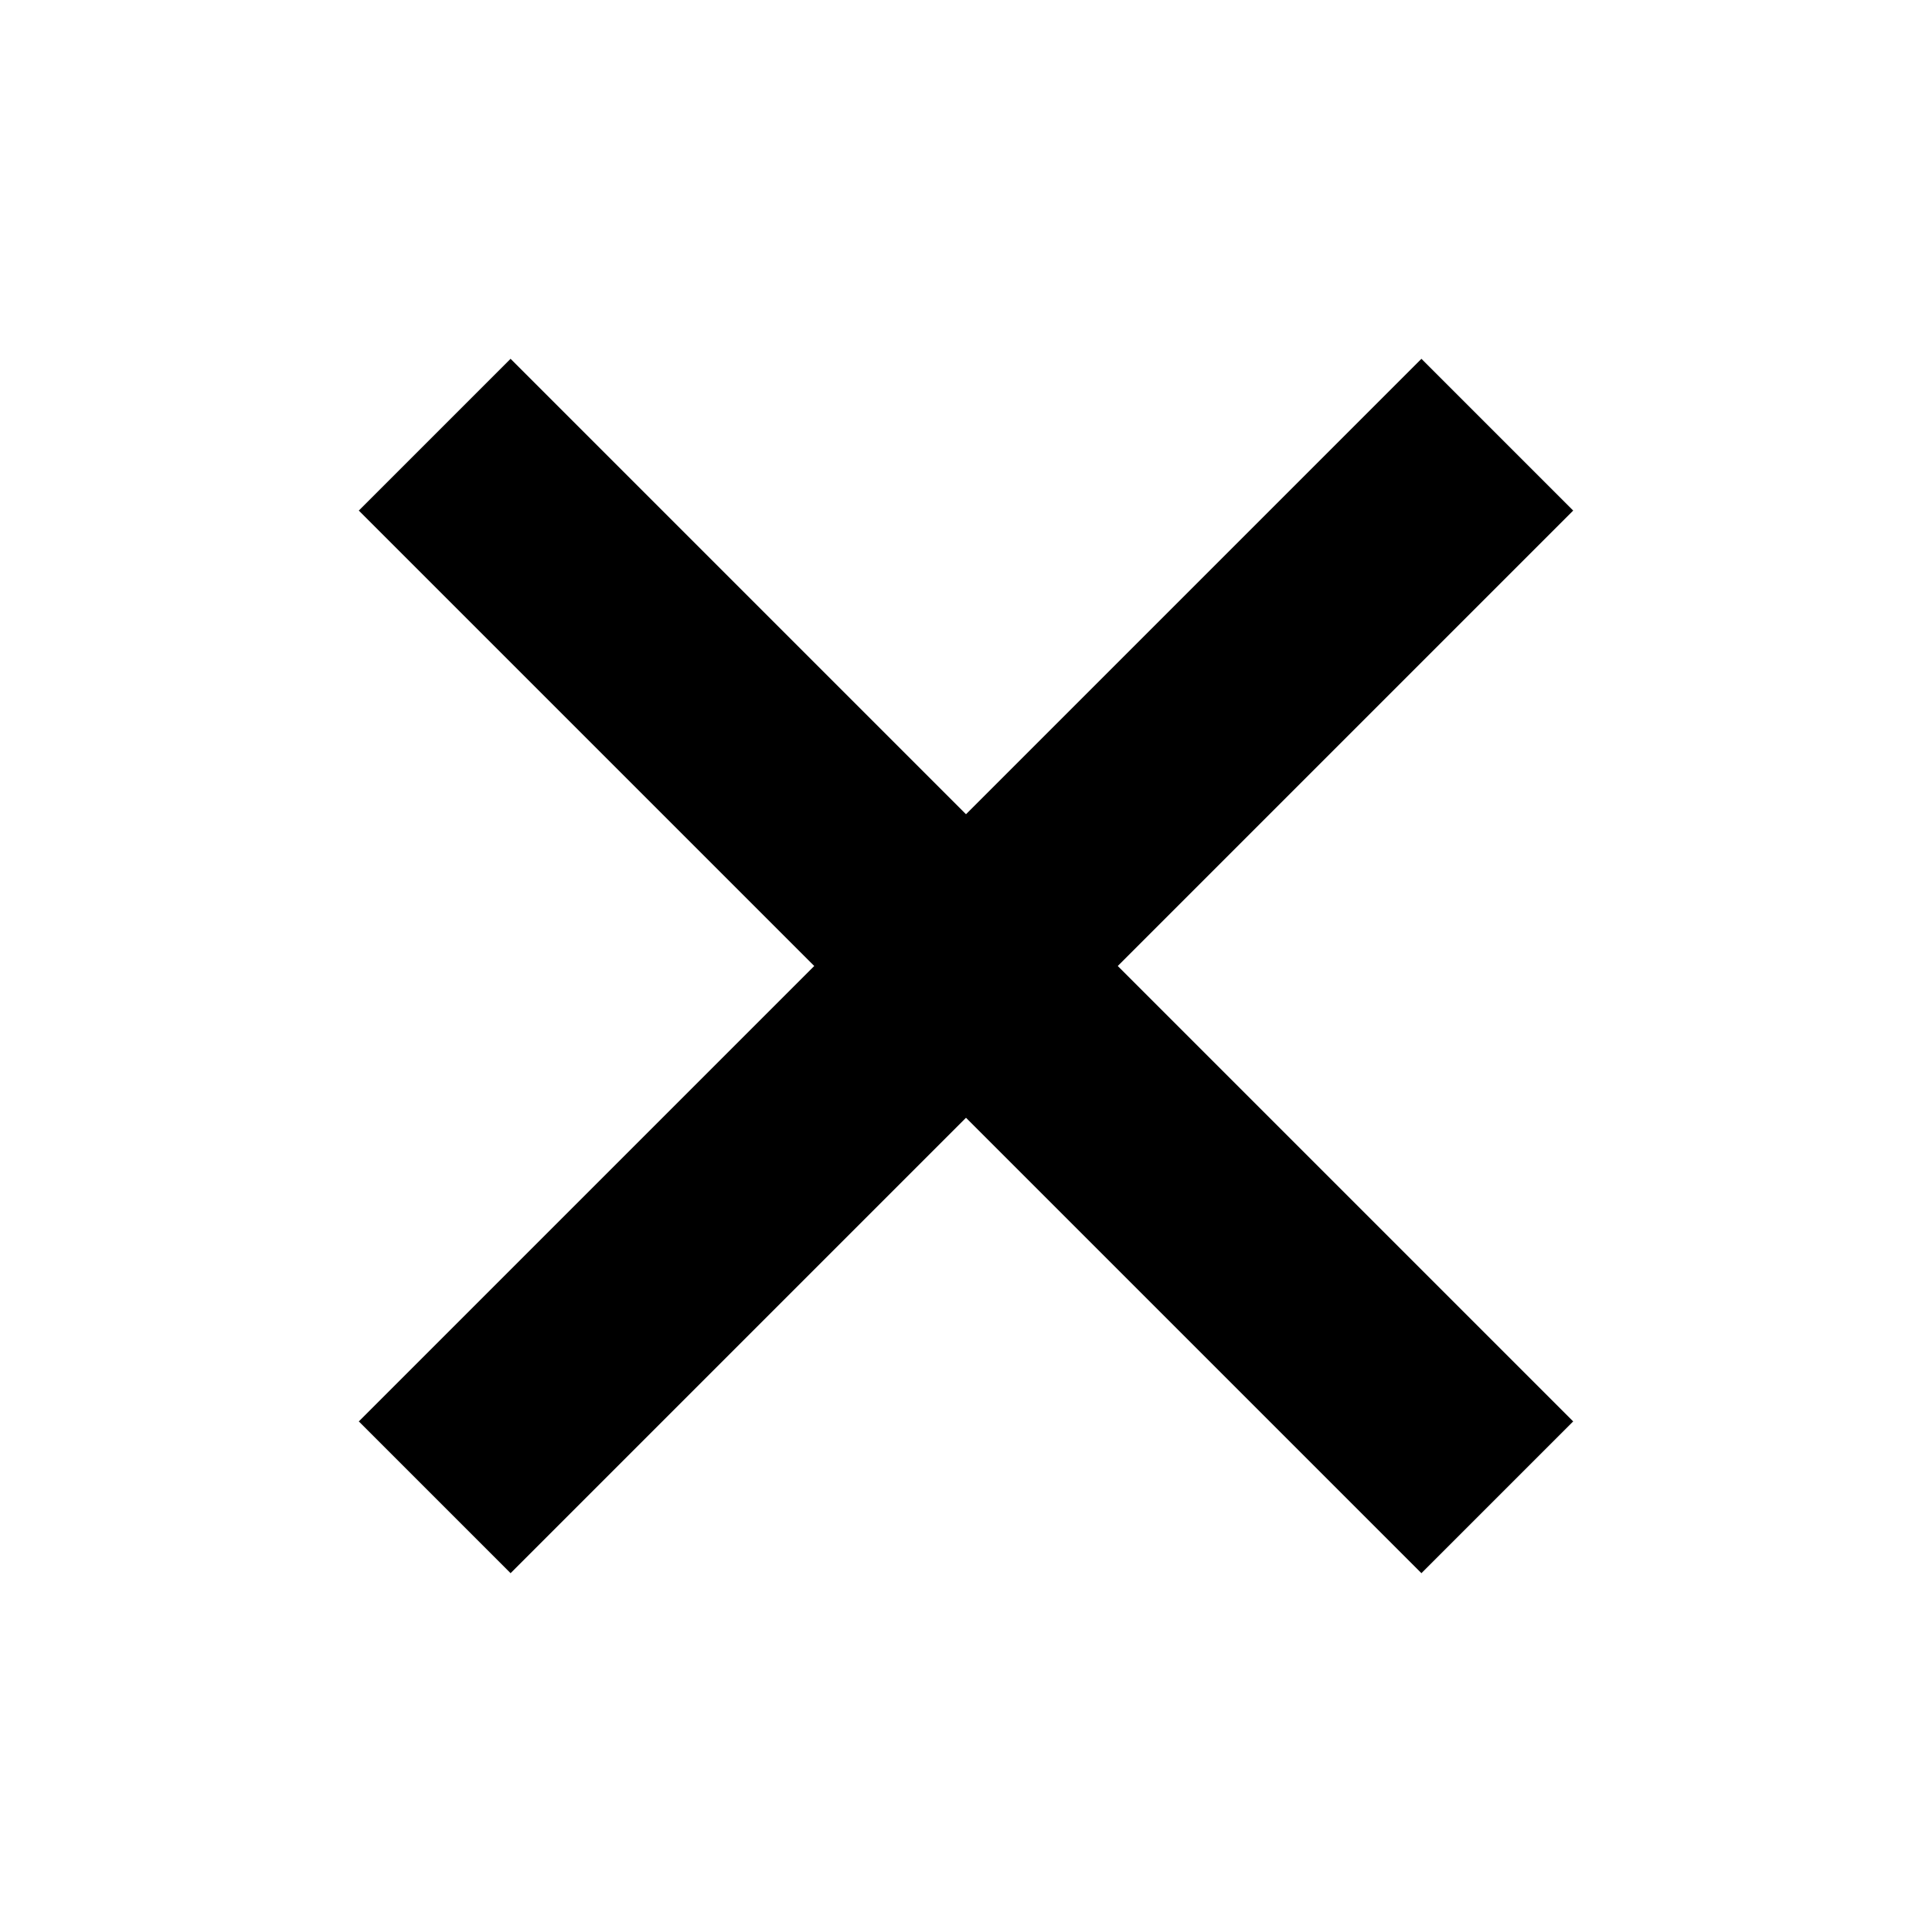
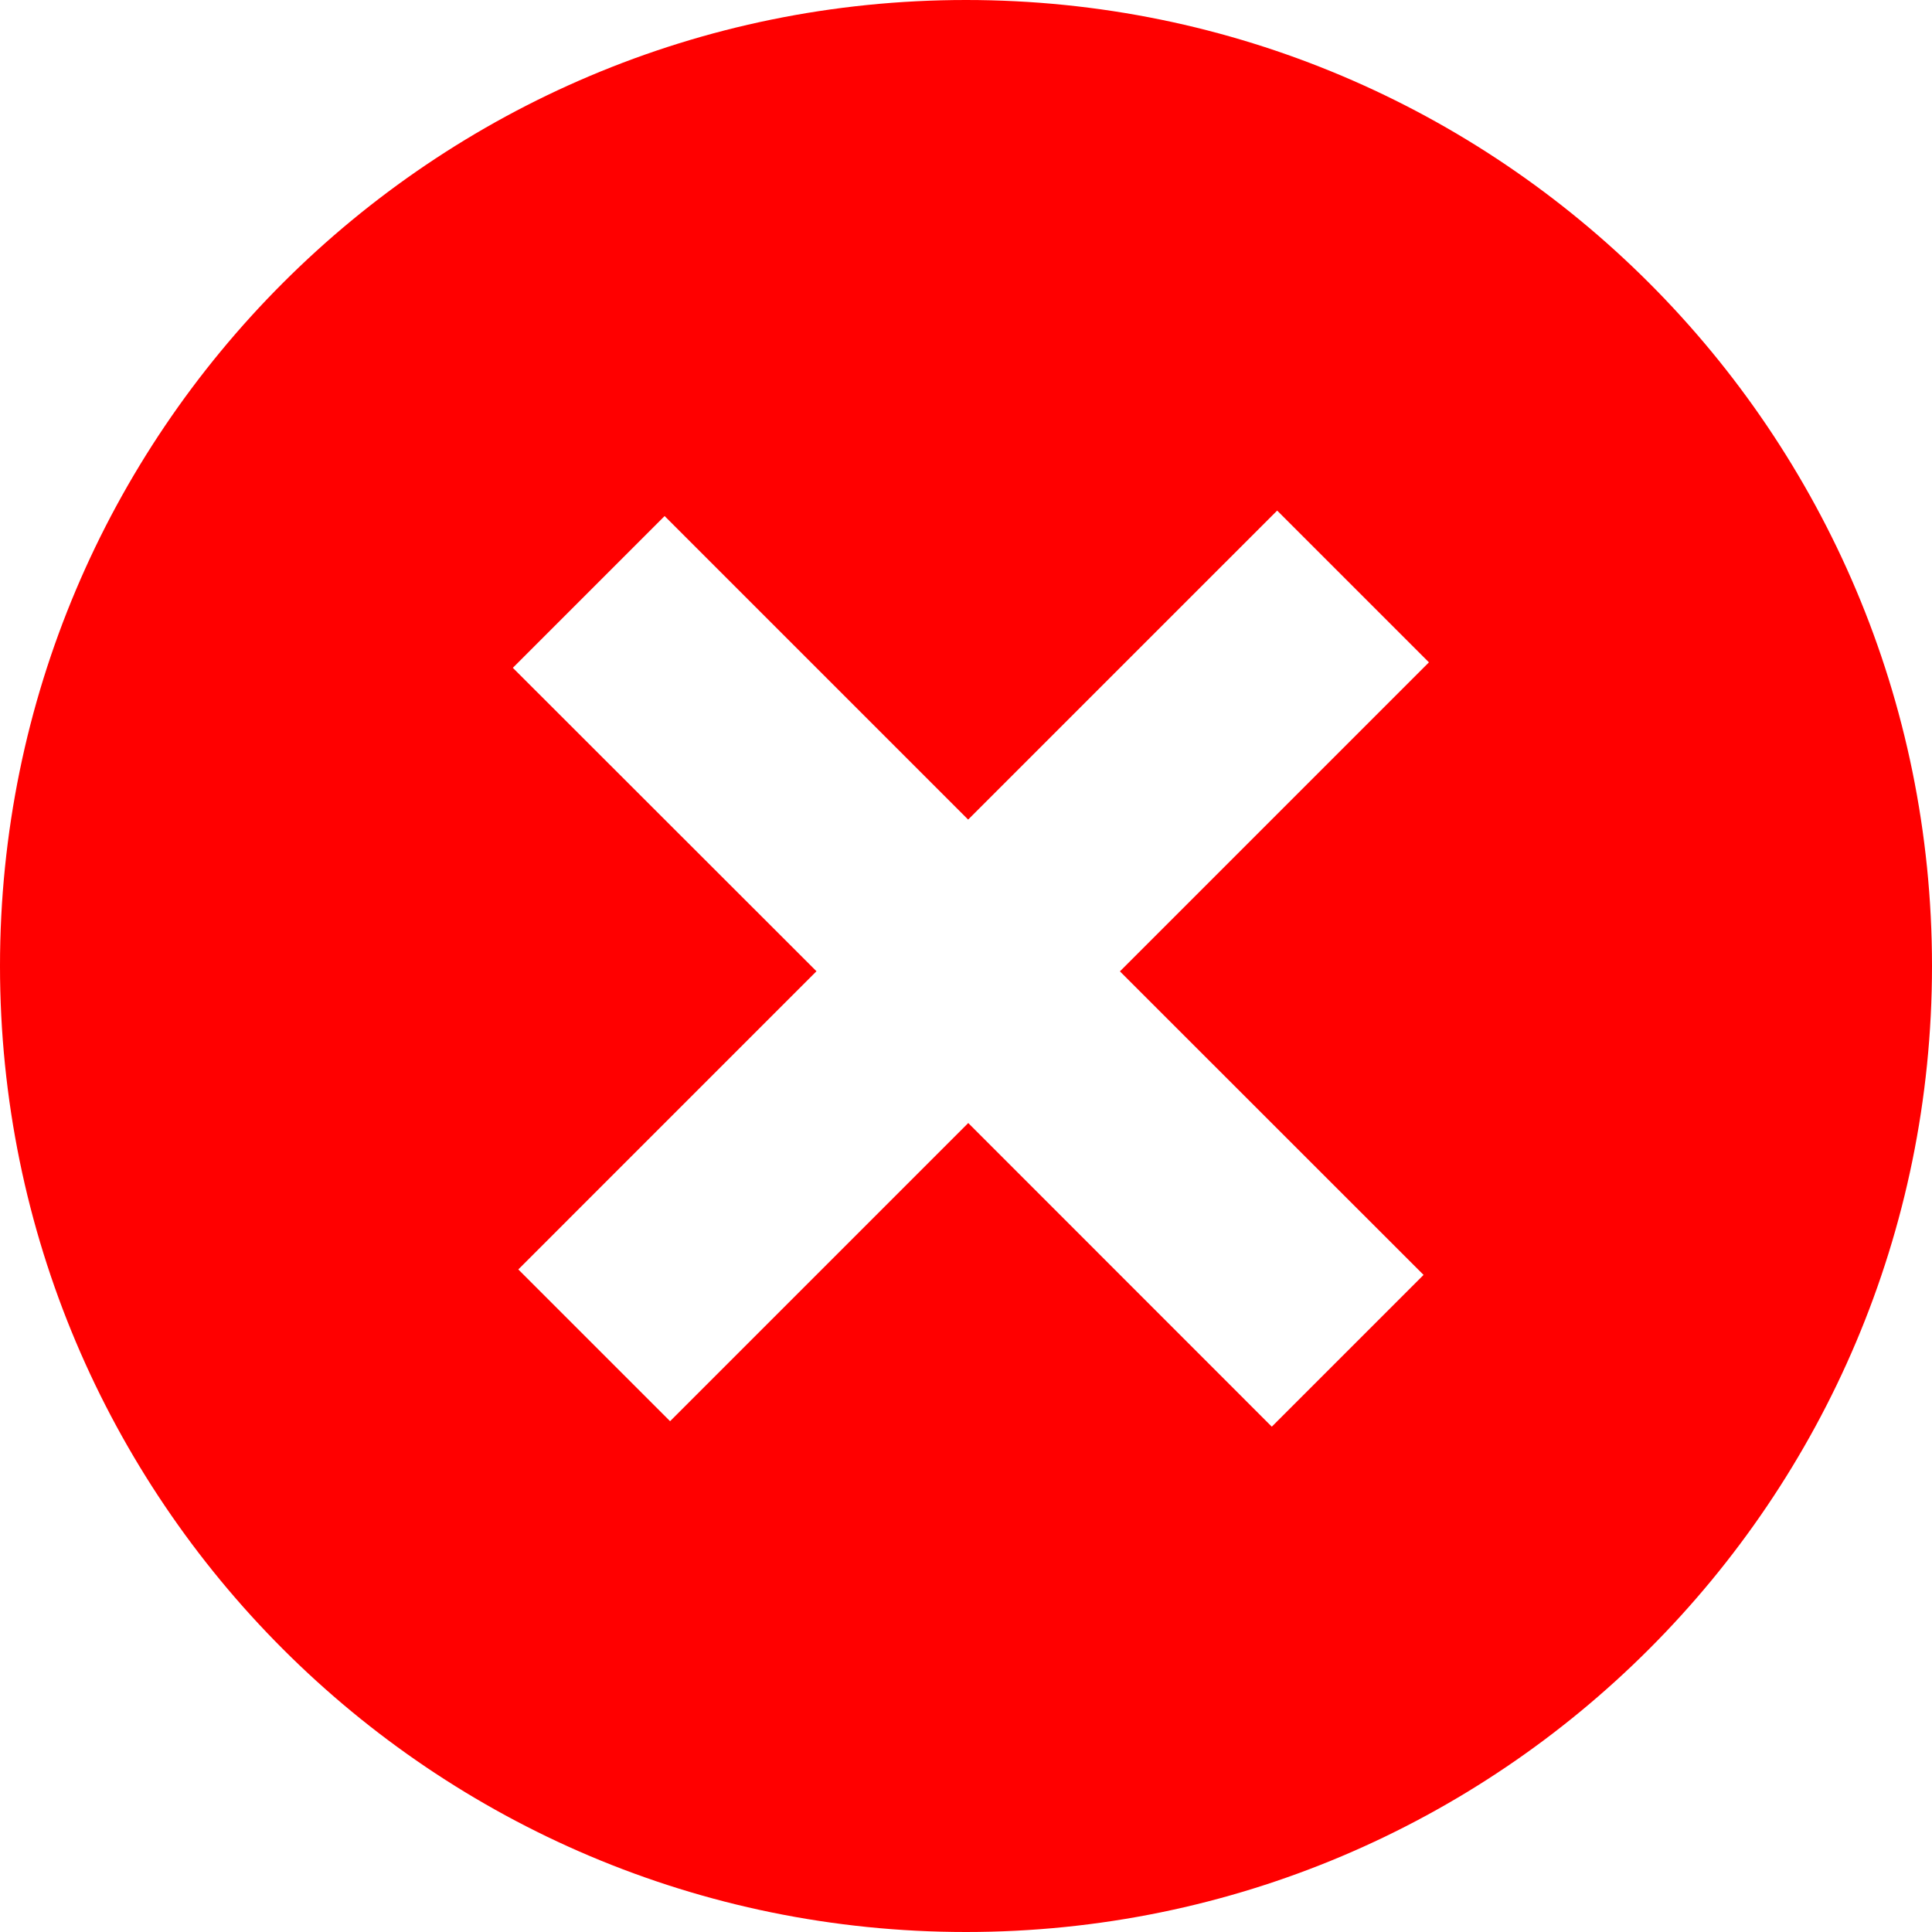
- <svg xmlns="http://www.w3.org/2000/svg" fill="none" height="18" viewBox="0 0 18 18" width="18" style="fill: black;">
-   <path d="m4.757 3.343-1.414 1.414 4.243 4.243-4.243 4.243 1.414 1.414 4.243-4.243 4.243 4.243 1.414-1.414-4.243-4.243 4.243-4.243-1.414-1.414-4.243 4.243z" />
+ <svg xmlns="http://www.w3.org/2000/svg" focusable="false" fill="red" height="18" viewBox="0 0 18 18" width="18">
+   <path clip-rule="evenodd" d="m9 18c4.971 0 9-4.029 9-9 0-4.971-4.029-9-9-9-4.971 0-9 4.029-9 9 0 4.971 4.029 9 9 9zm-4.222-11.778 1.414-1.414 2.828 2.828 2.879-2.879 1.414 1.414-2.879 2.879 2.829 2.828-1.414 1.414-2.828-2.829-2.778 2.778-1.414-1.414 2.778-2.778z" fill-rule="evenodd" />
</svg>
